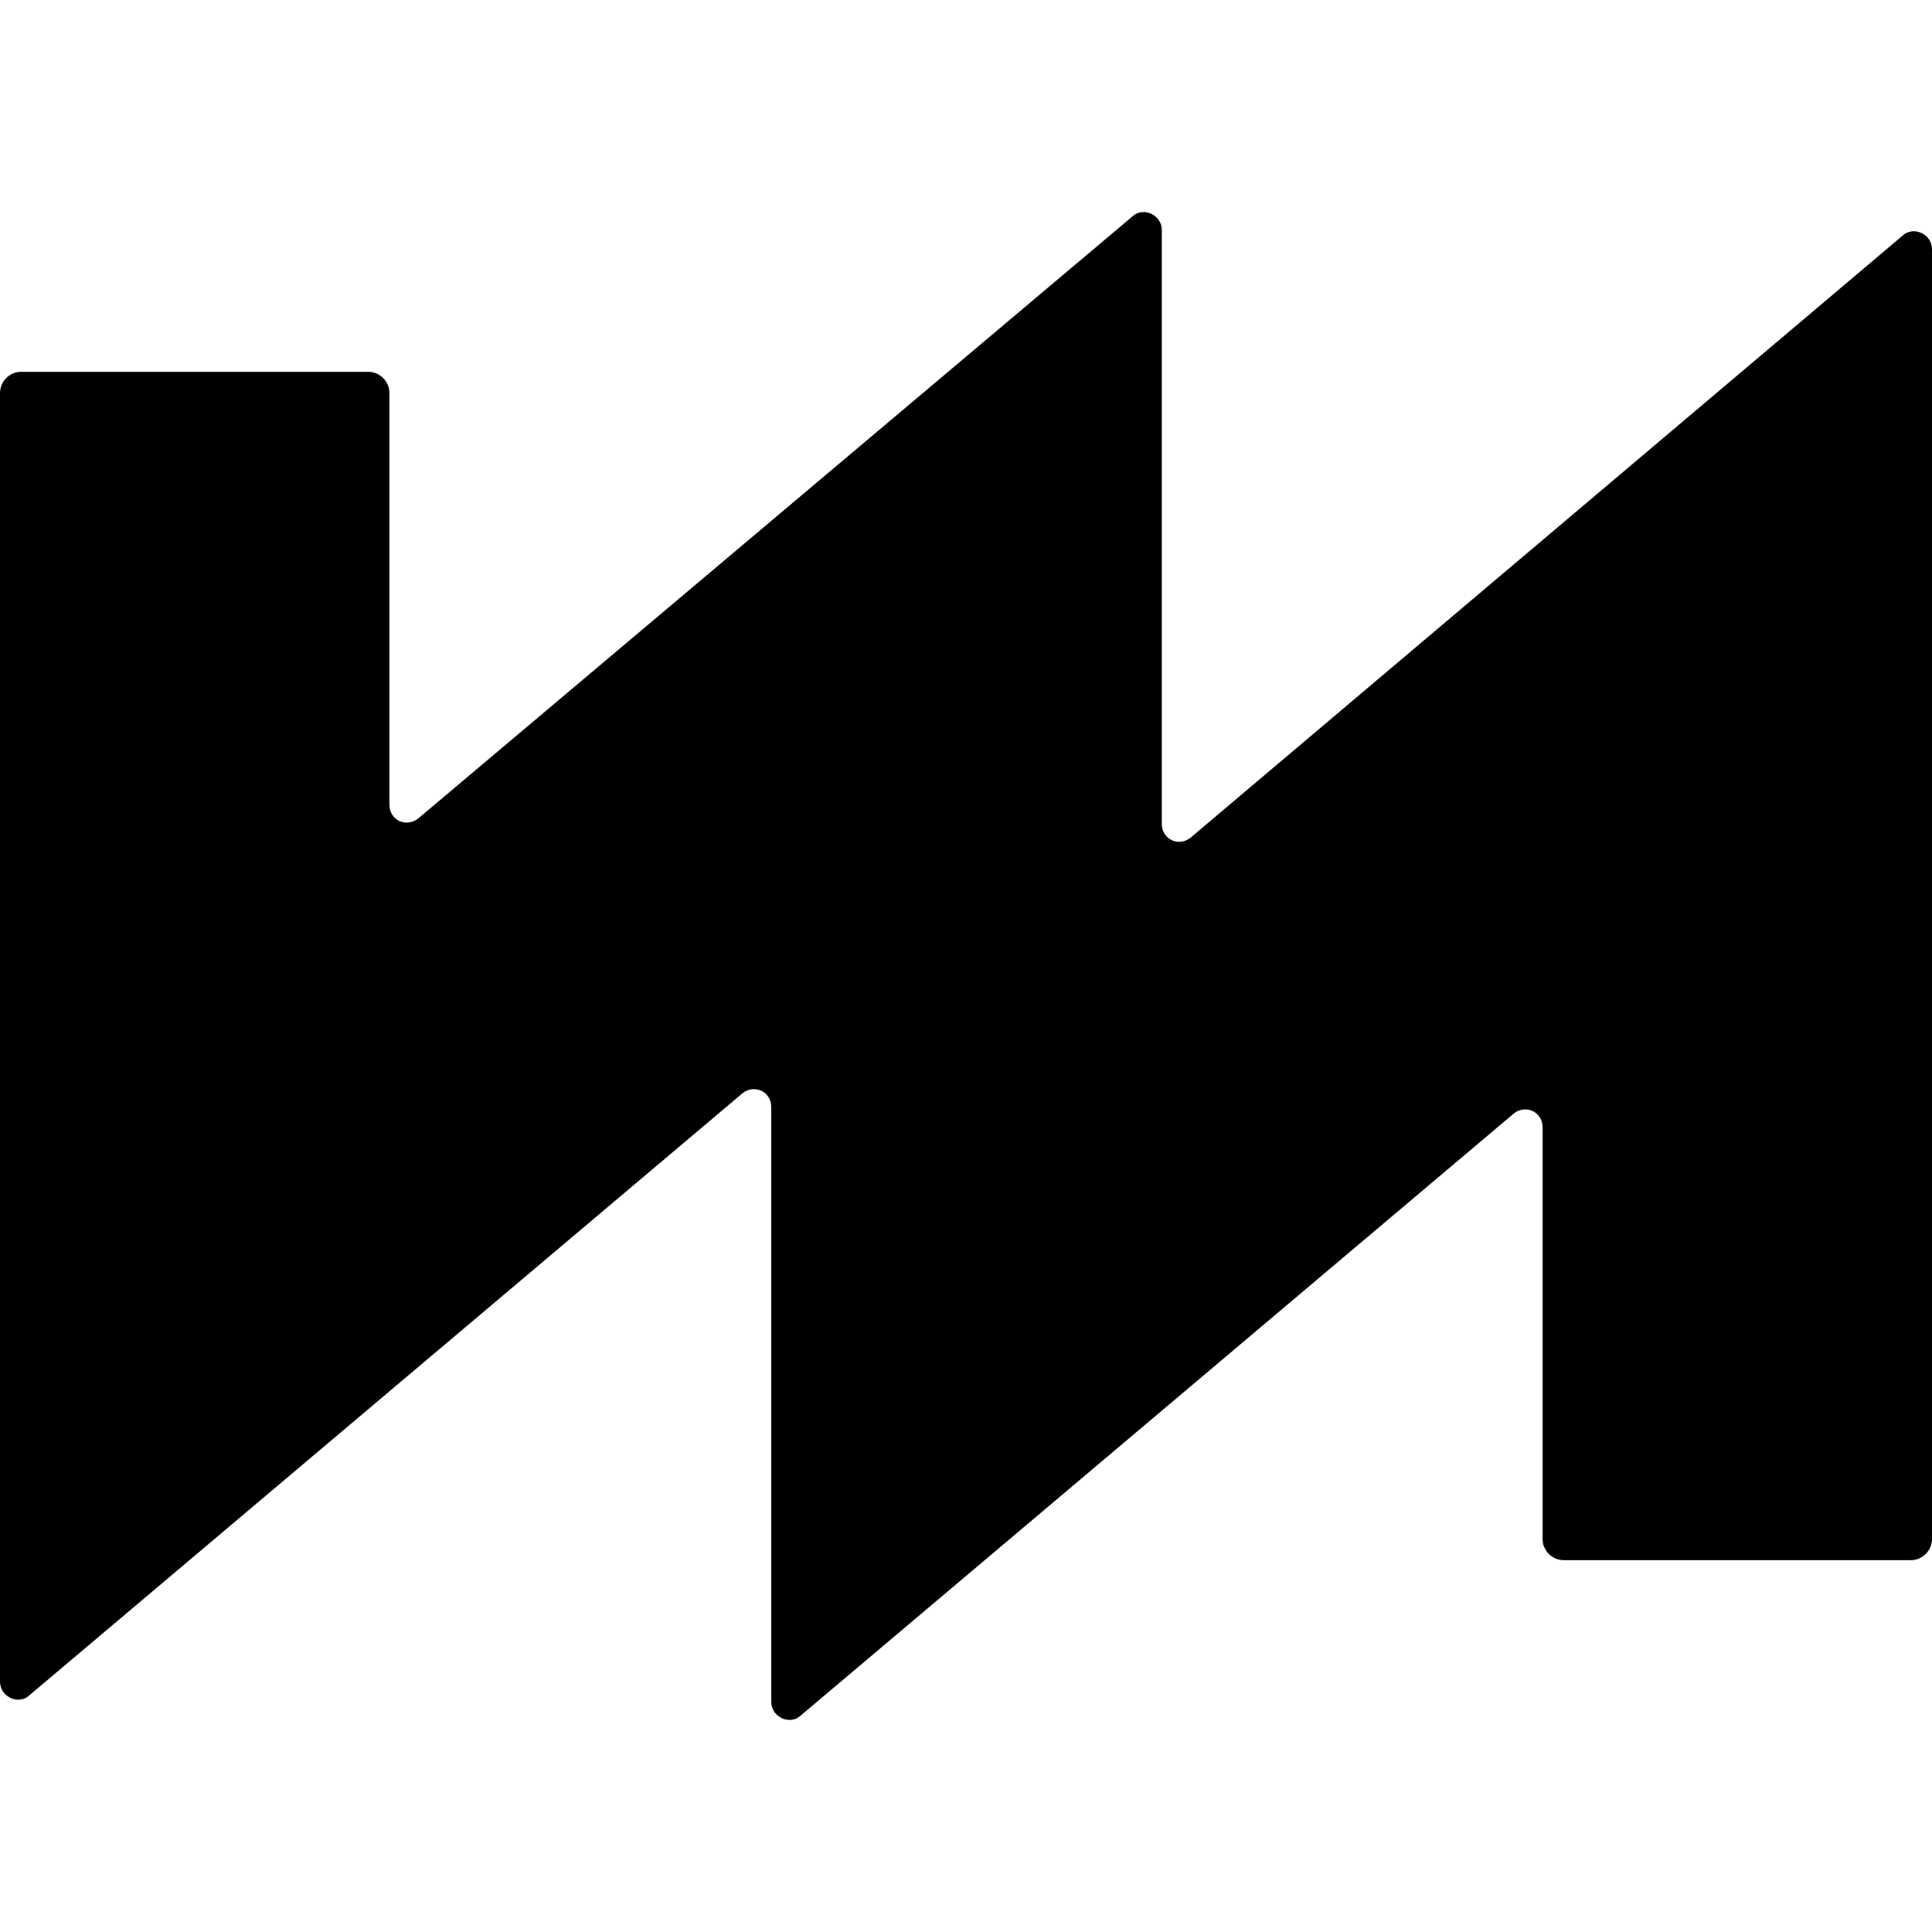
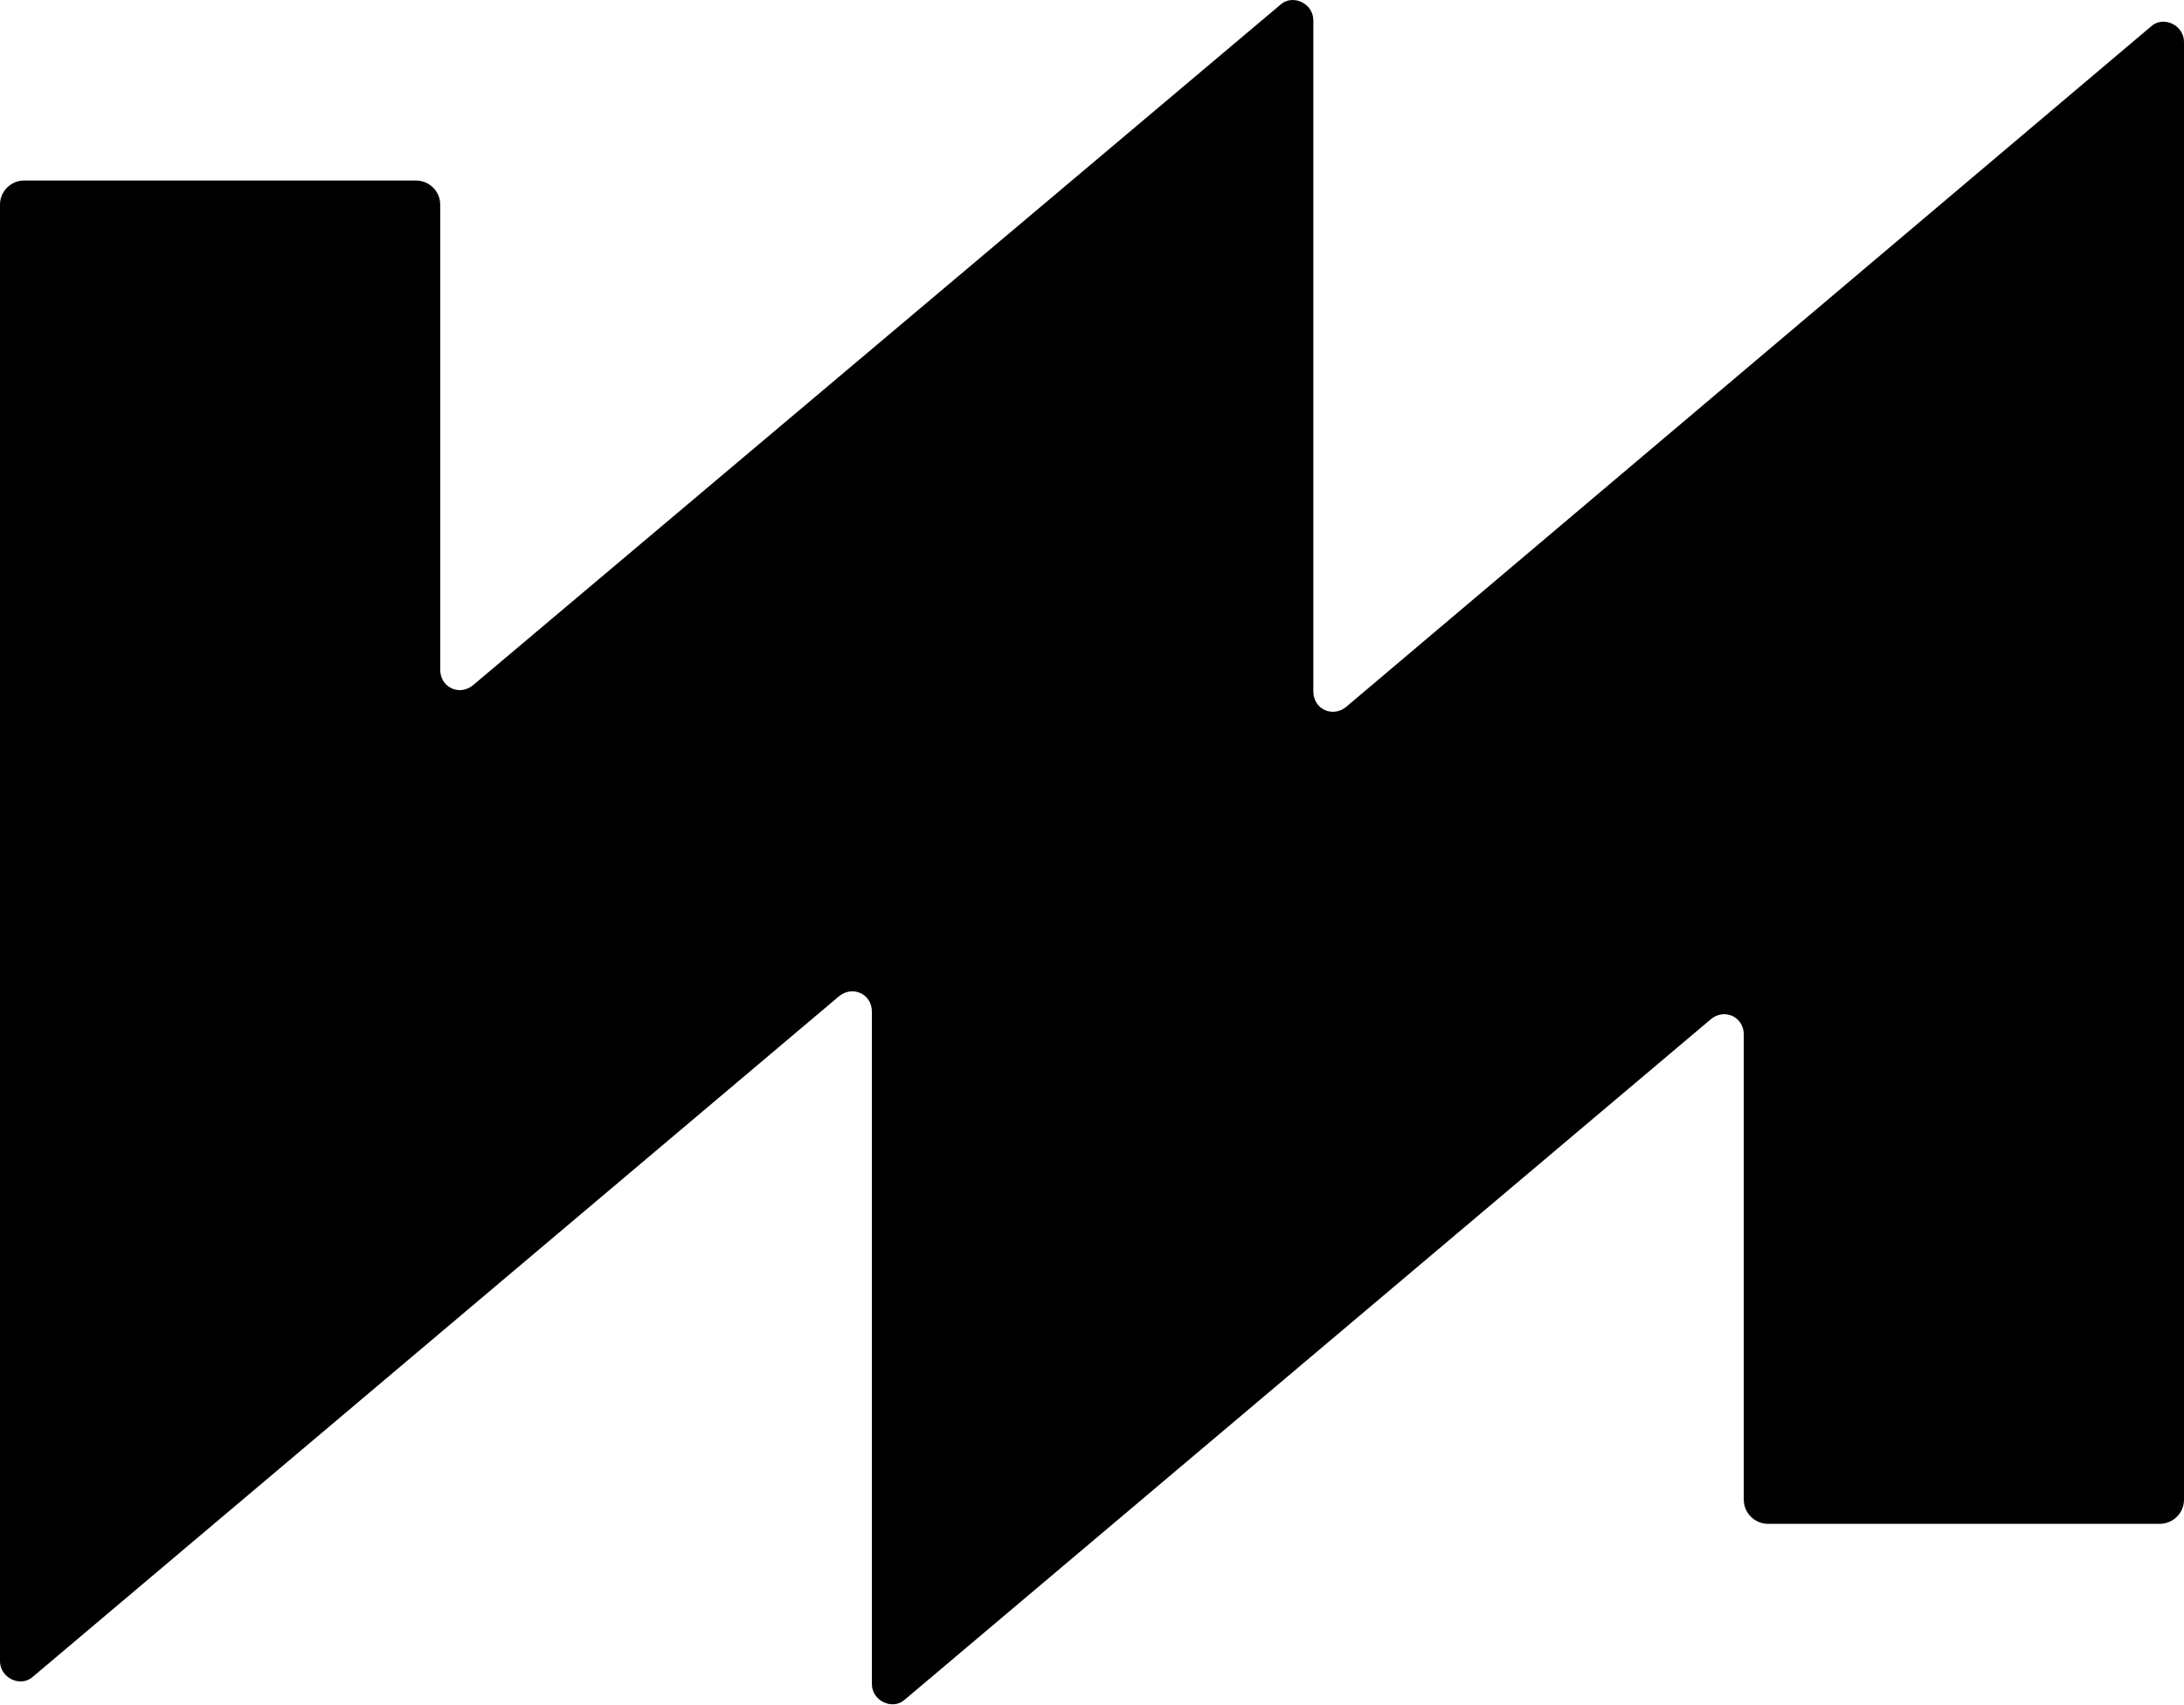
- <svg xmlns="http://www.w3.org/2000/svg" width="24" height="24" viewBox="0 0 41 32" fill="none">
+ <svg xmlns="http://www.w3.org/2000/svg" viewBox="0 0 41 32" fill="none">
  <path d="M25.269 13.274C25.019 13.478 24.655 13.319 24.655 12.98V11.193V0.38C24.655 0.064 24.268 -0.117 24.04 0.086L8.878 12.867C8.628 13.071 8.264 12.912 8.264 12.573V3.841C8.264 3.592 8.059 3.389 7.808 3.389H0.455C0.205 3.389 0 3.592 0 3.841V31.19C0 31.507 0.387 31.688 0.615 31.484L15.754 18.703C16.004 18.5 16.368 18.658 16.368 18.997V31.62C16.368 31.936 16.755 32.117 16.983 31.914L32.122 19.133C32.372 18.929 32.736 19.088 32.736 19.427V28.159C32.736 28.408 32.941 28.611 33.192 28.611H40.545C40.795 28.611 41 28.408 41 28.159V0.787C41 0.471 40.613 0.29 40.385 0.493L25.269 13.274Z" fill="currentColor" />
</svg>
